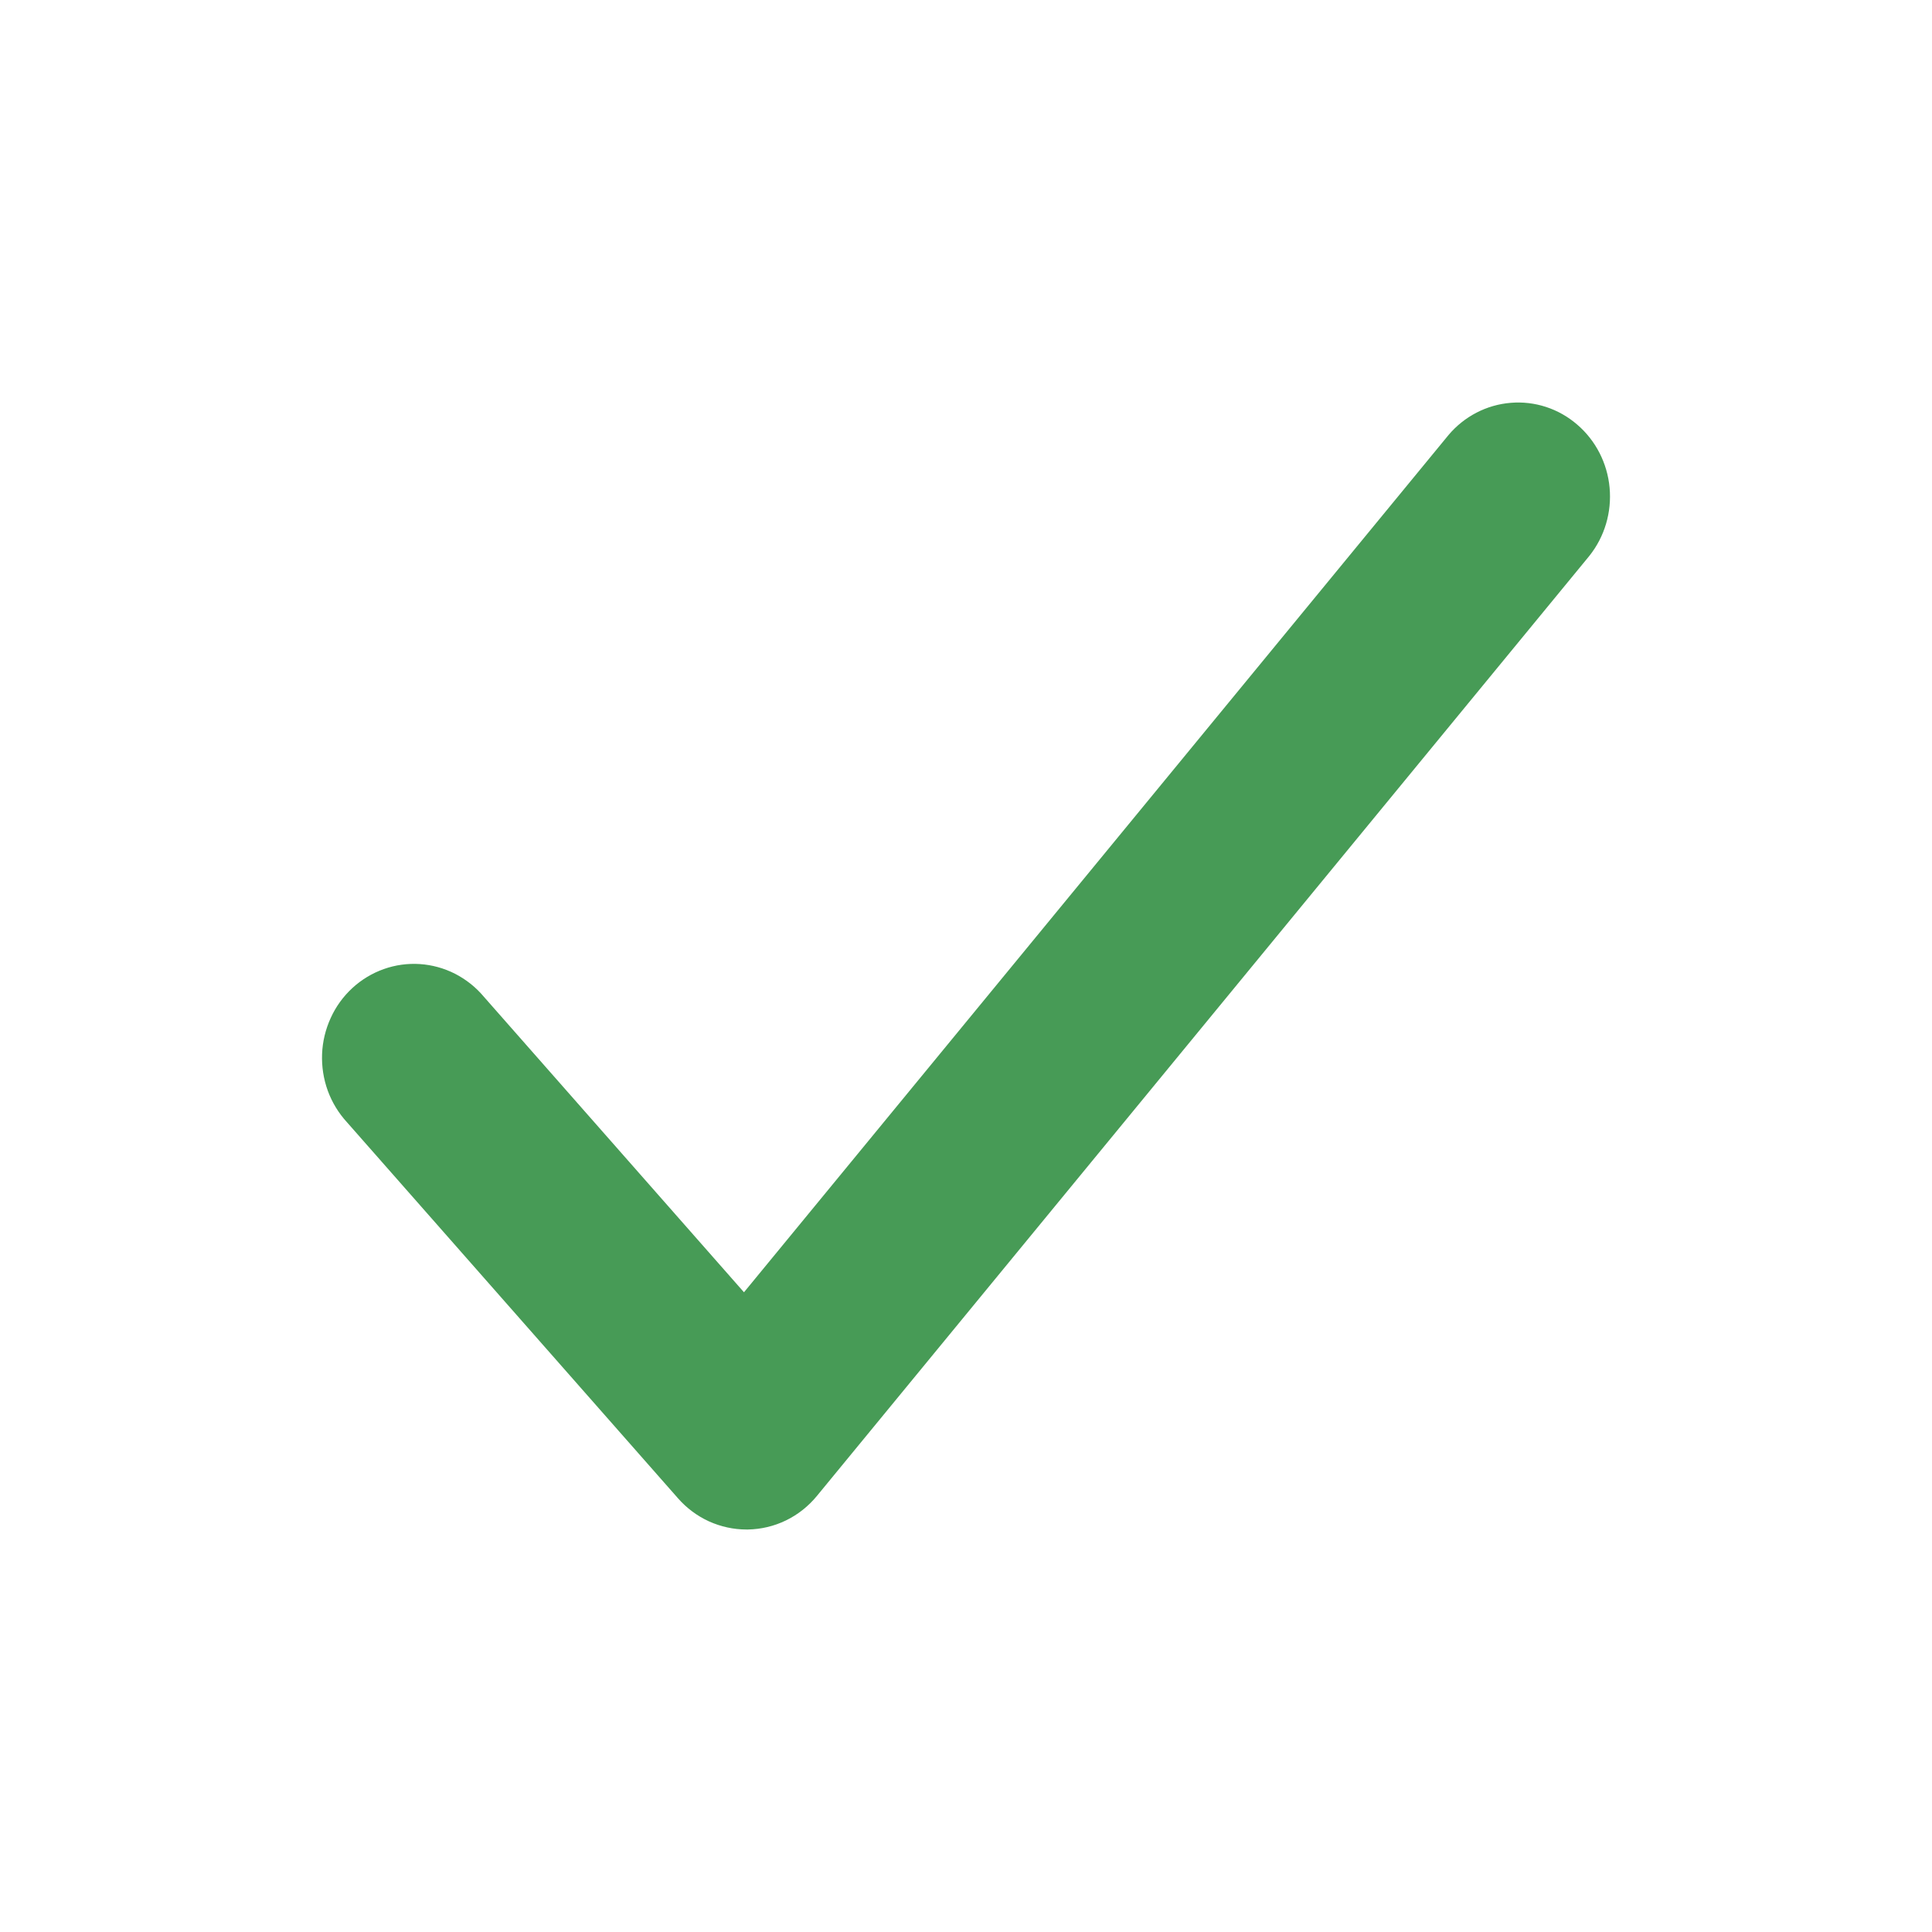
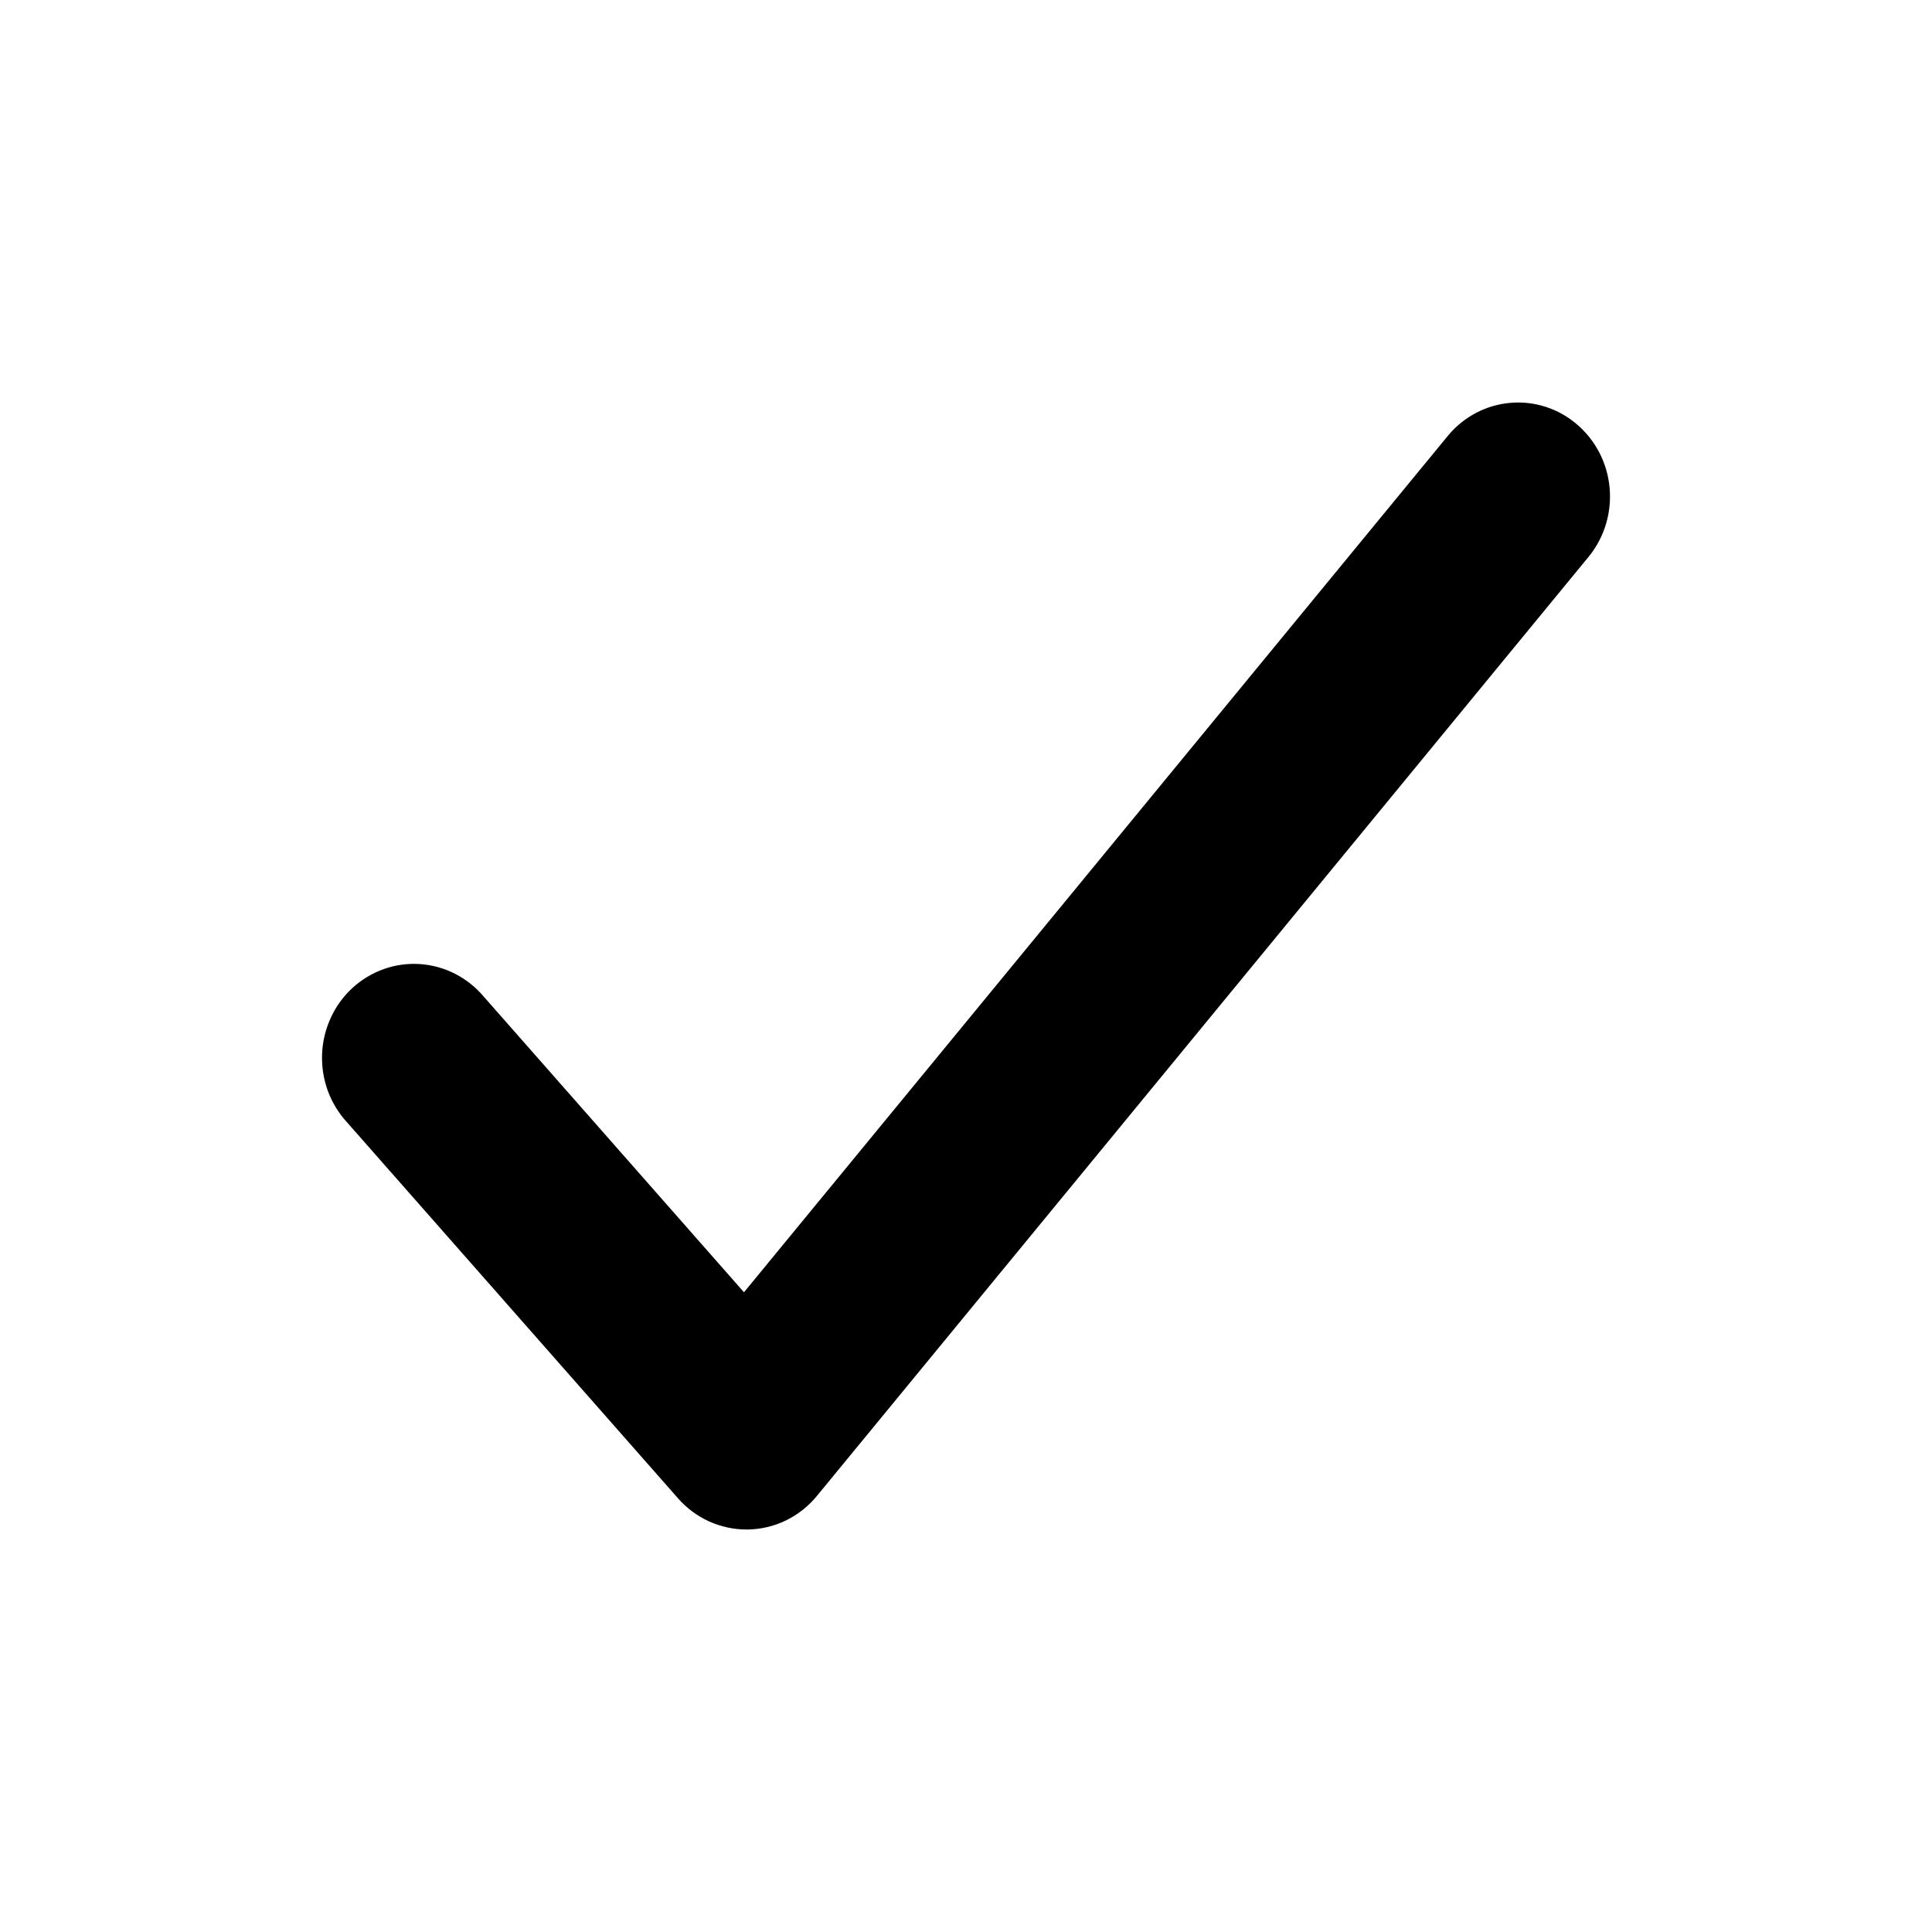
- <svg xmlns="http://www.w3.org/2000/svg" width="24" height="24" viewBox="0 0 24 24" fill="none">
-   <path d="M19.743 6.906L10.148 18.583C10.043 18.711 9.912 18.815 9.764 18.887C9.616 18.959 9.455 18.997 9.291 19H9.272C9.112 19 8.954 18.965 8.807 18.899C8.661 18.832 8.53 18.735 8.423 18.613L4.311 13.942C4.207 13.829 4.125 13.695 4.072 13.55C4.019 13.404 3.995 13.249 4.001 13.093C4.007 12.938 4.044 12.785 4.109 12.644C4.173 12.503 4.265 12.377 4.378 12.273C4.491 12.169 4.624 12.089 4.768 12.038C4.911 11.987 5.064 11.966 5.216 11.976C5.367 11.986 5.516 12.027 5.652 12.096C5.788 12.166 5.91 12.262 6.009 12.38L9.242 16.053L17.994 5.404C18.19 5.172 18.468 5.028 18.767 5.004C19.066 4.979 19.363 5.076 19.592 5.274C19.822 5.471 19.967 5.753 19.995 6.058C20.023 6.364 19.933 6.668 19.743 6.906Z" fill="#479B56" />
+ <svg xmlns="http://www.w3.org/2000/svg" viewBox="0 0 24 24" fill="none">
+   <path d="M19.743 6.906L10.148 18.583C10.043 18.711 9.912 18.815 9.764 18.887C9.616 18.959 9.455 18.997 9.291 19H9.272C9.112 19 8.954 18.965 8.807 18.899C8.661 18.832 8.53 18.735 8.423 18.613L4.311 13.942C4.207 13.829 4.125 13.695 4.072 13.55C4.019 13.404 3.995 13.249 4.001 13.093C4.007 12.938 4.044 12.785 4.109 12.644C4.173 12.503 4.265 12.377 4.378 12.273C4.491 12.169 4.624 12.089 4.768 12.038C4.911 11.987 5.064 11.966 5.216 11.976C5.367 11.986 5.516 12.027 5.652 12.096C5.788 12.166 5.91 12.262 6.009 12.38L9.242 16.053L17.994 5.404C18.19 5.172 18.468 5.028 18.767 5.004C19.066 4.979 19.363 5.076 19.592 5.274C19.822 5.471 19.967 5.753 19.995 6.058C20.023 6.364 19.933 6.668 19.743 6.906Z" fill="currentColor" />
</svg>
